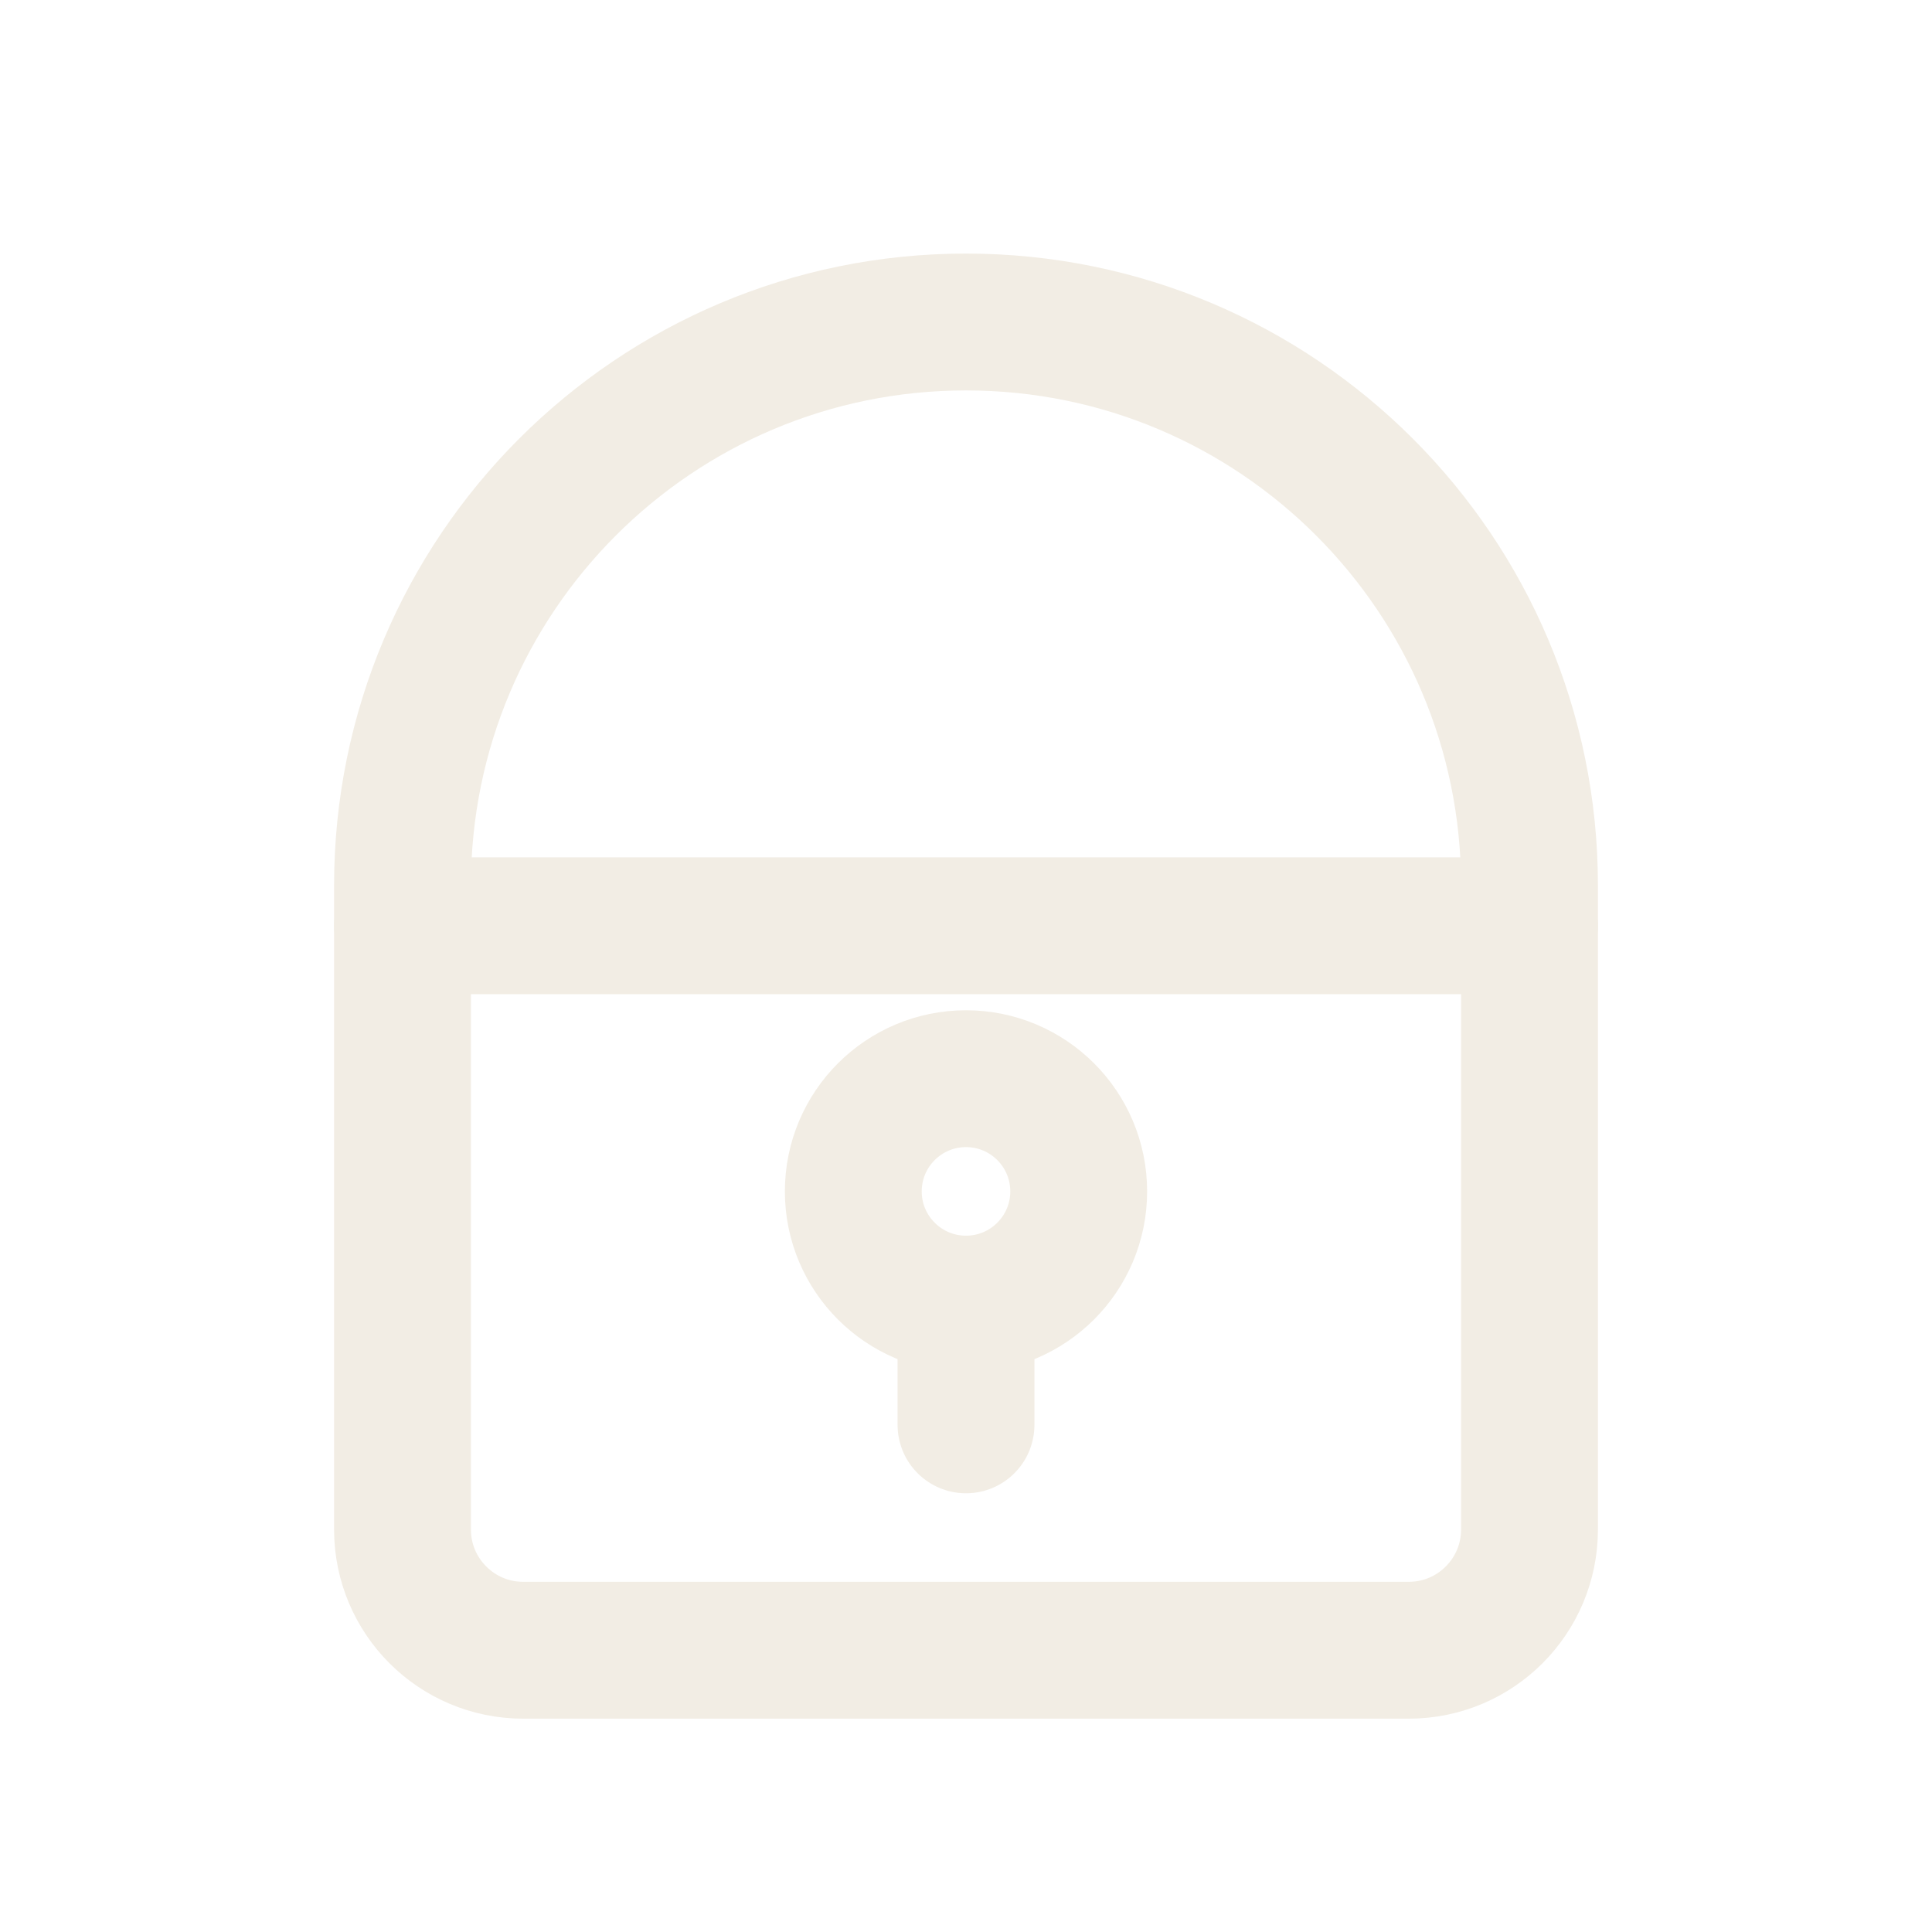
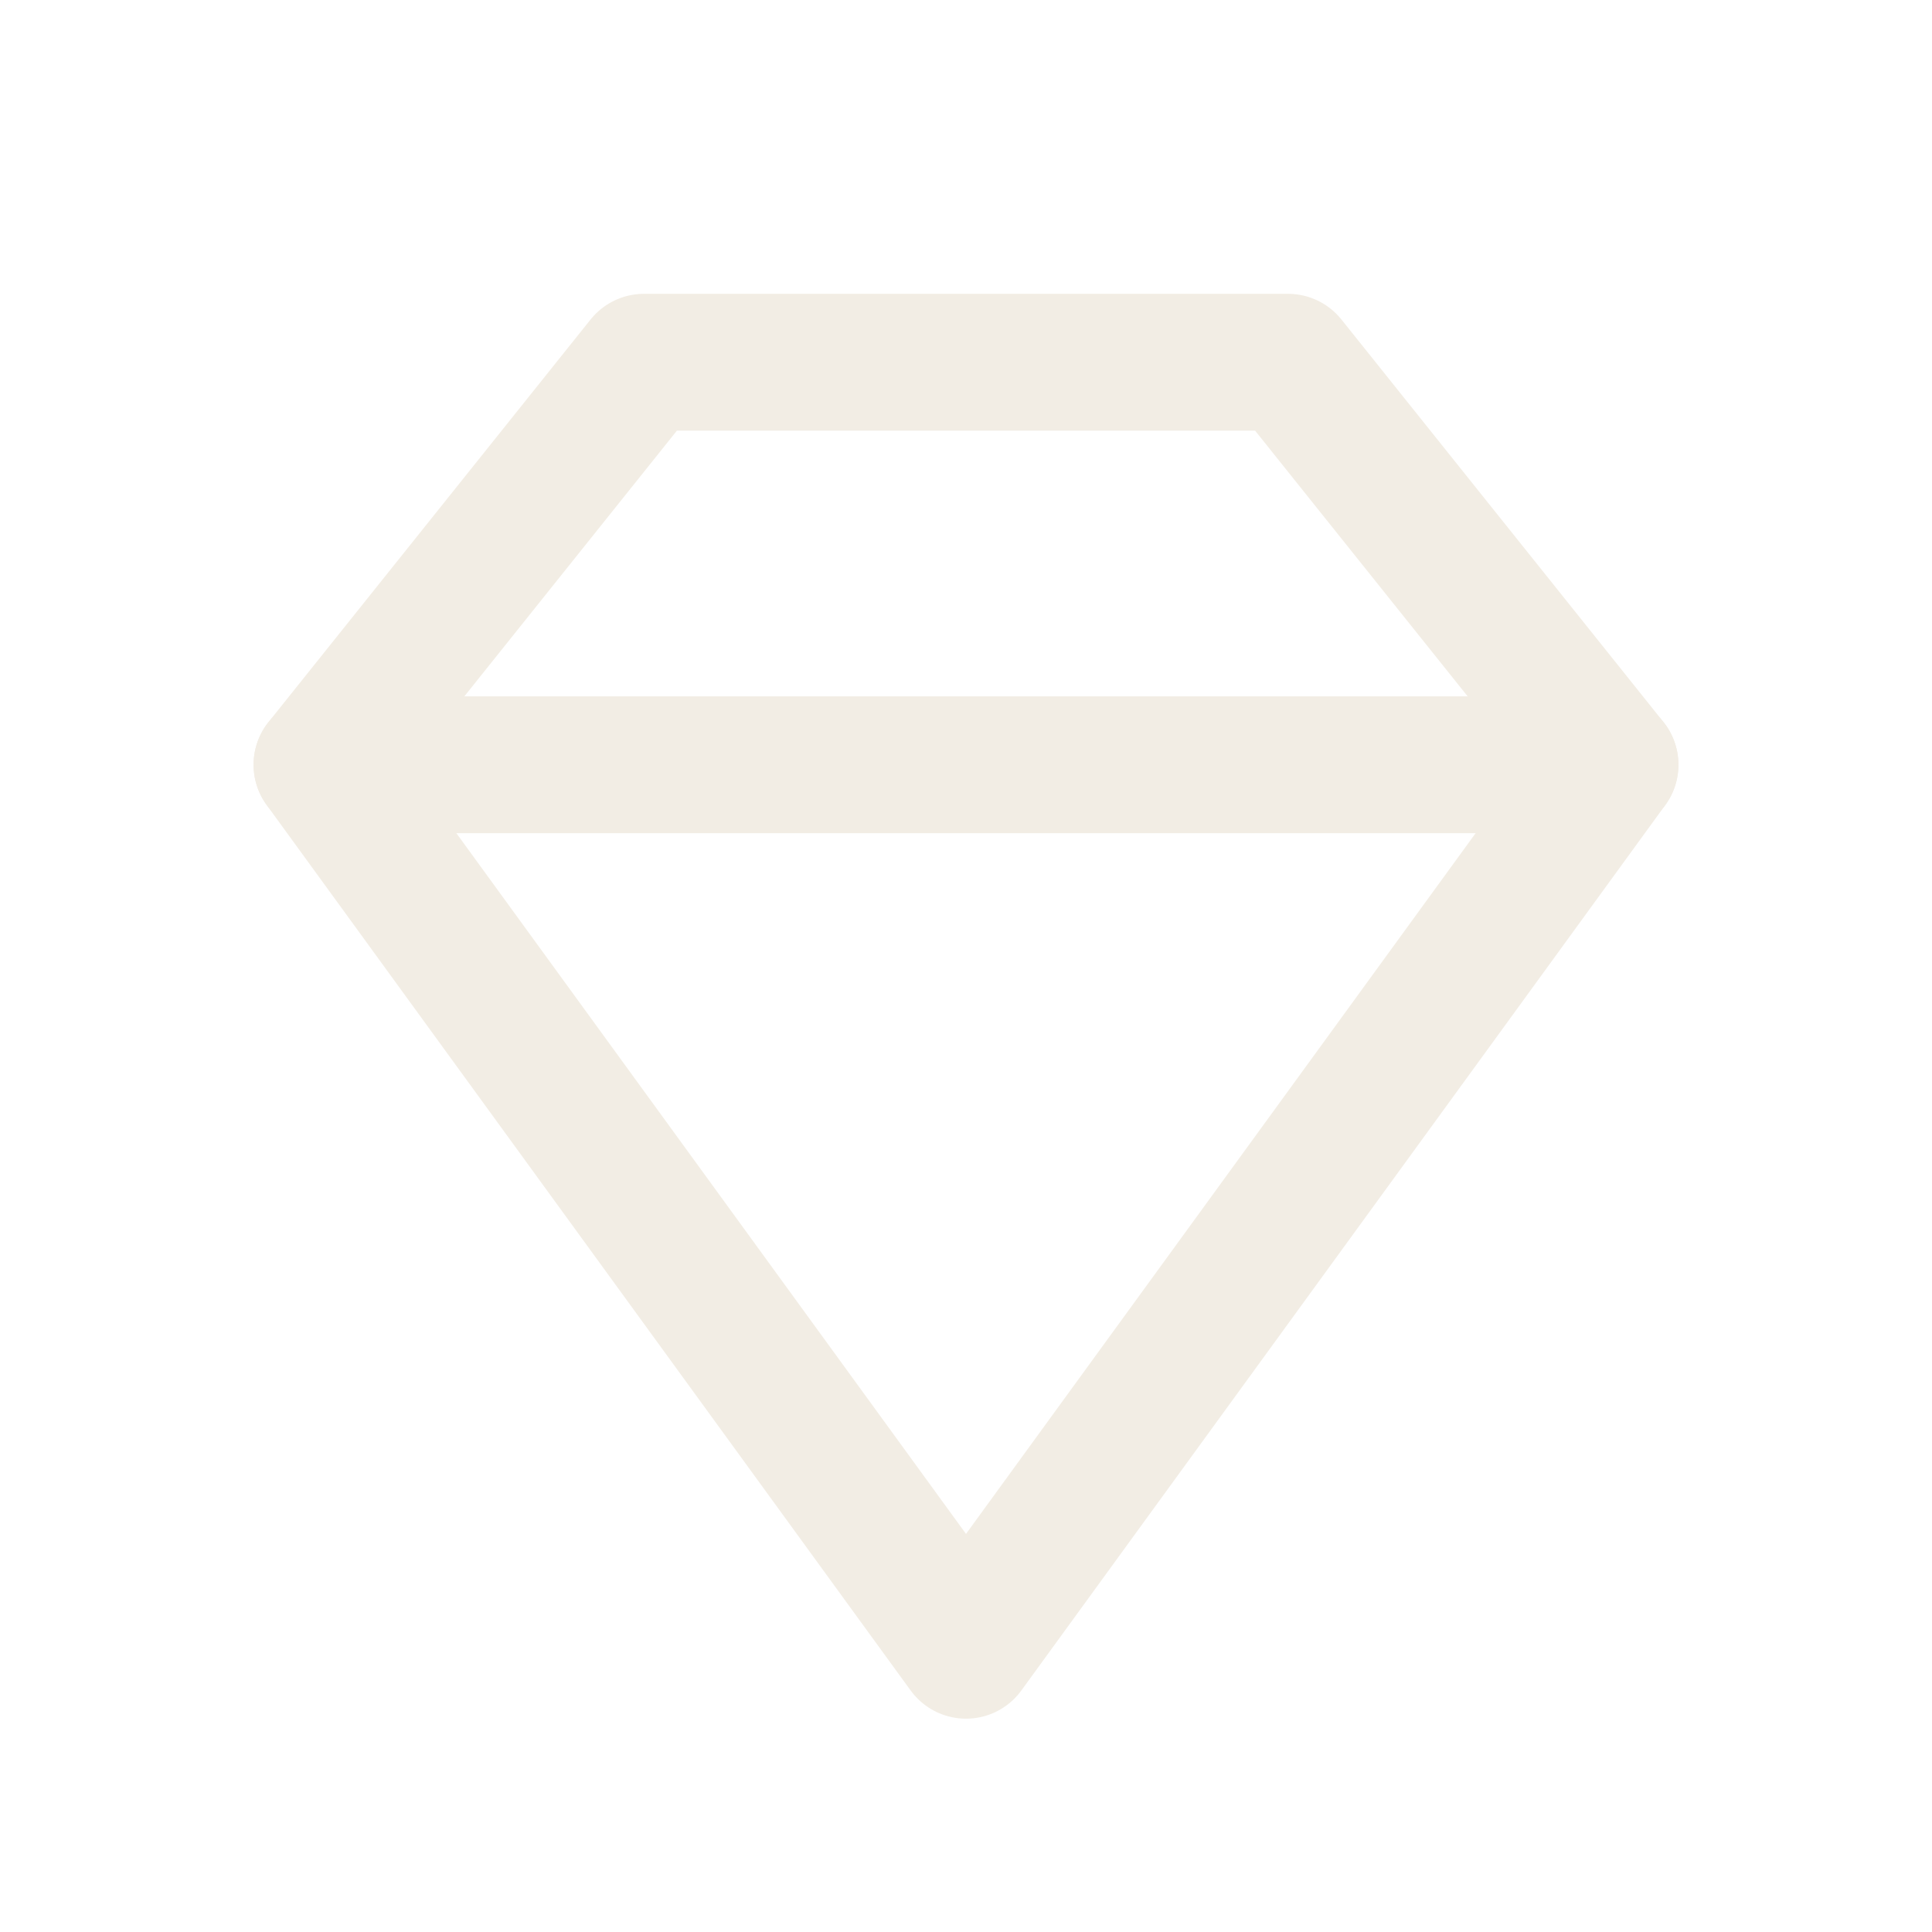
<svg xmlns="http://www.w3.org/2000/svg" viewBox="0 0 24 24" fill="none" stroke="#F2EDE4" stroke-width="1.7" stroke-linecap="round" stroke-linejoin="round">
-   <path d="M5 11.5V11a7 7 0 0 1 14 0v.5" />
-   <path d="M5 11.5h14V19a1.5 1.5 0 0 1-1.5 1.5h-11A1.5 1.5 0 0 1 5 19v-7.5z" />
-   <circle cx="12" cy="14.8" r="1.4" />
-   <path d="M12 16.2v1.5" />
+   <path d="M8 4.5h8l4 5-8 11-8-11 4-5z" />
+   <path d="M4 9.5h16" />
</svg>
